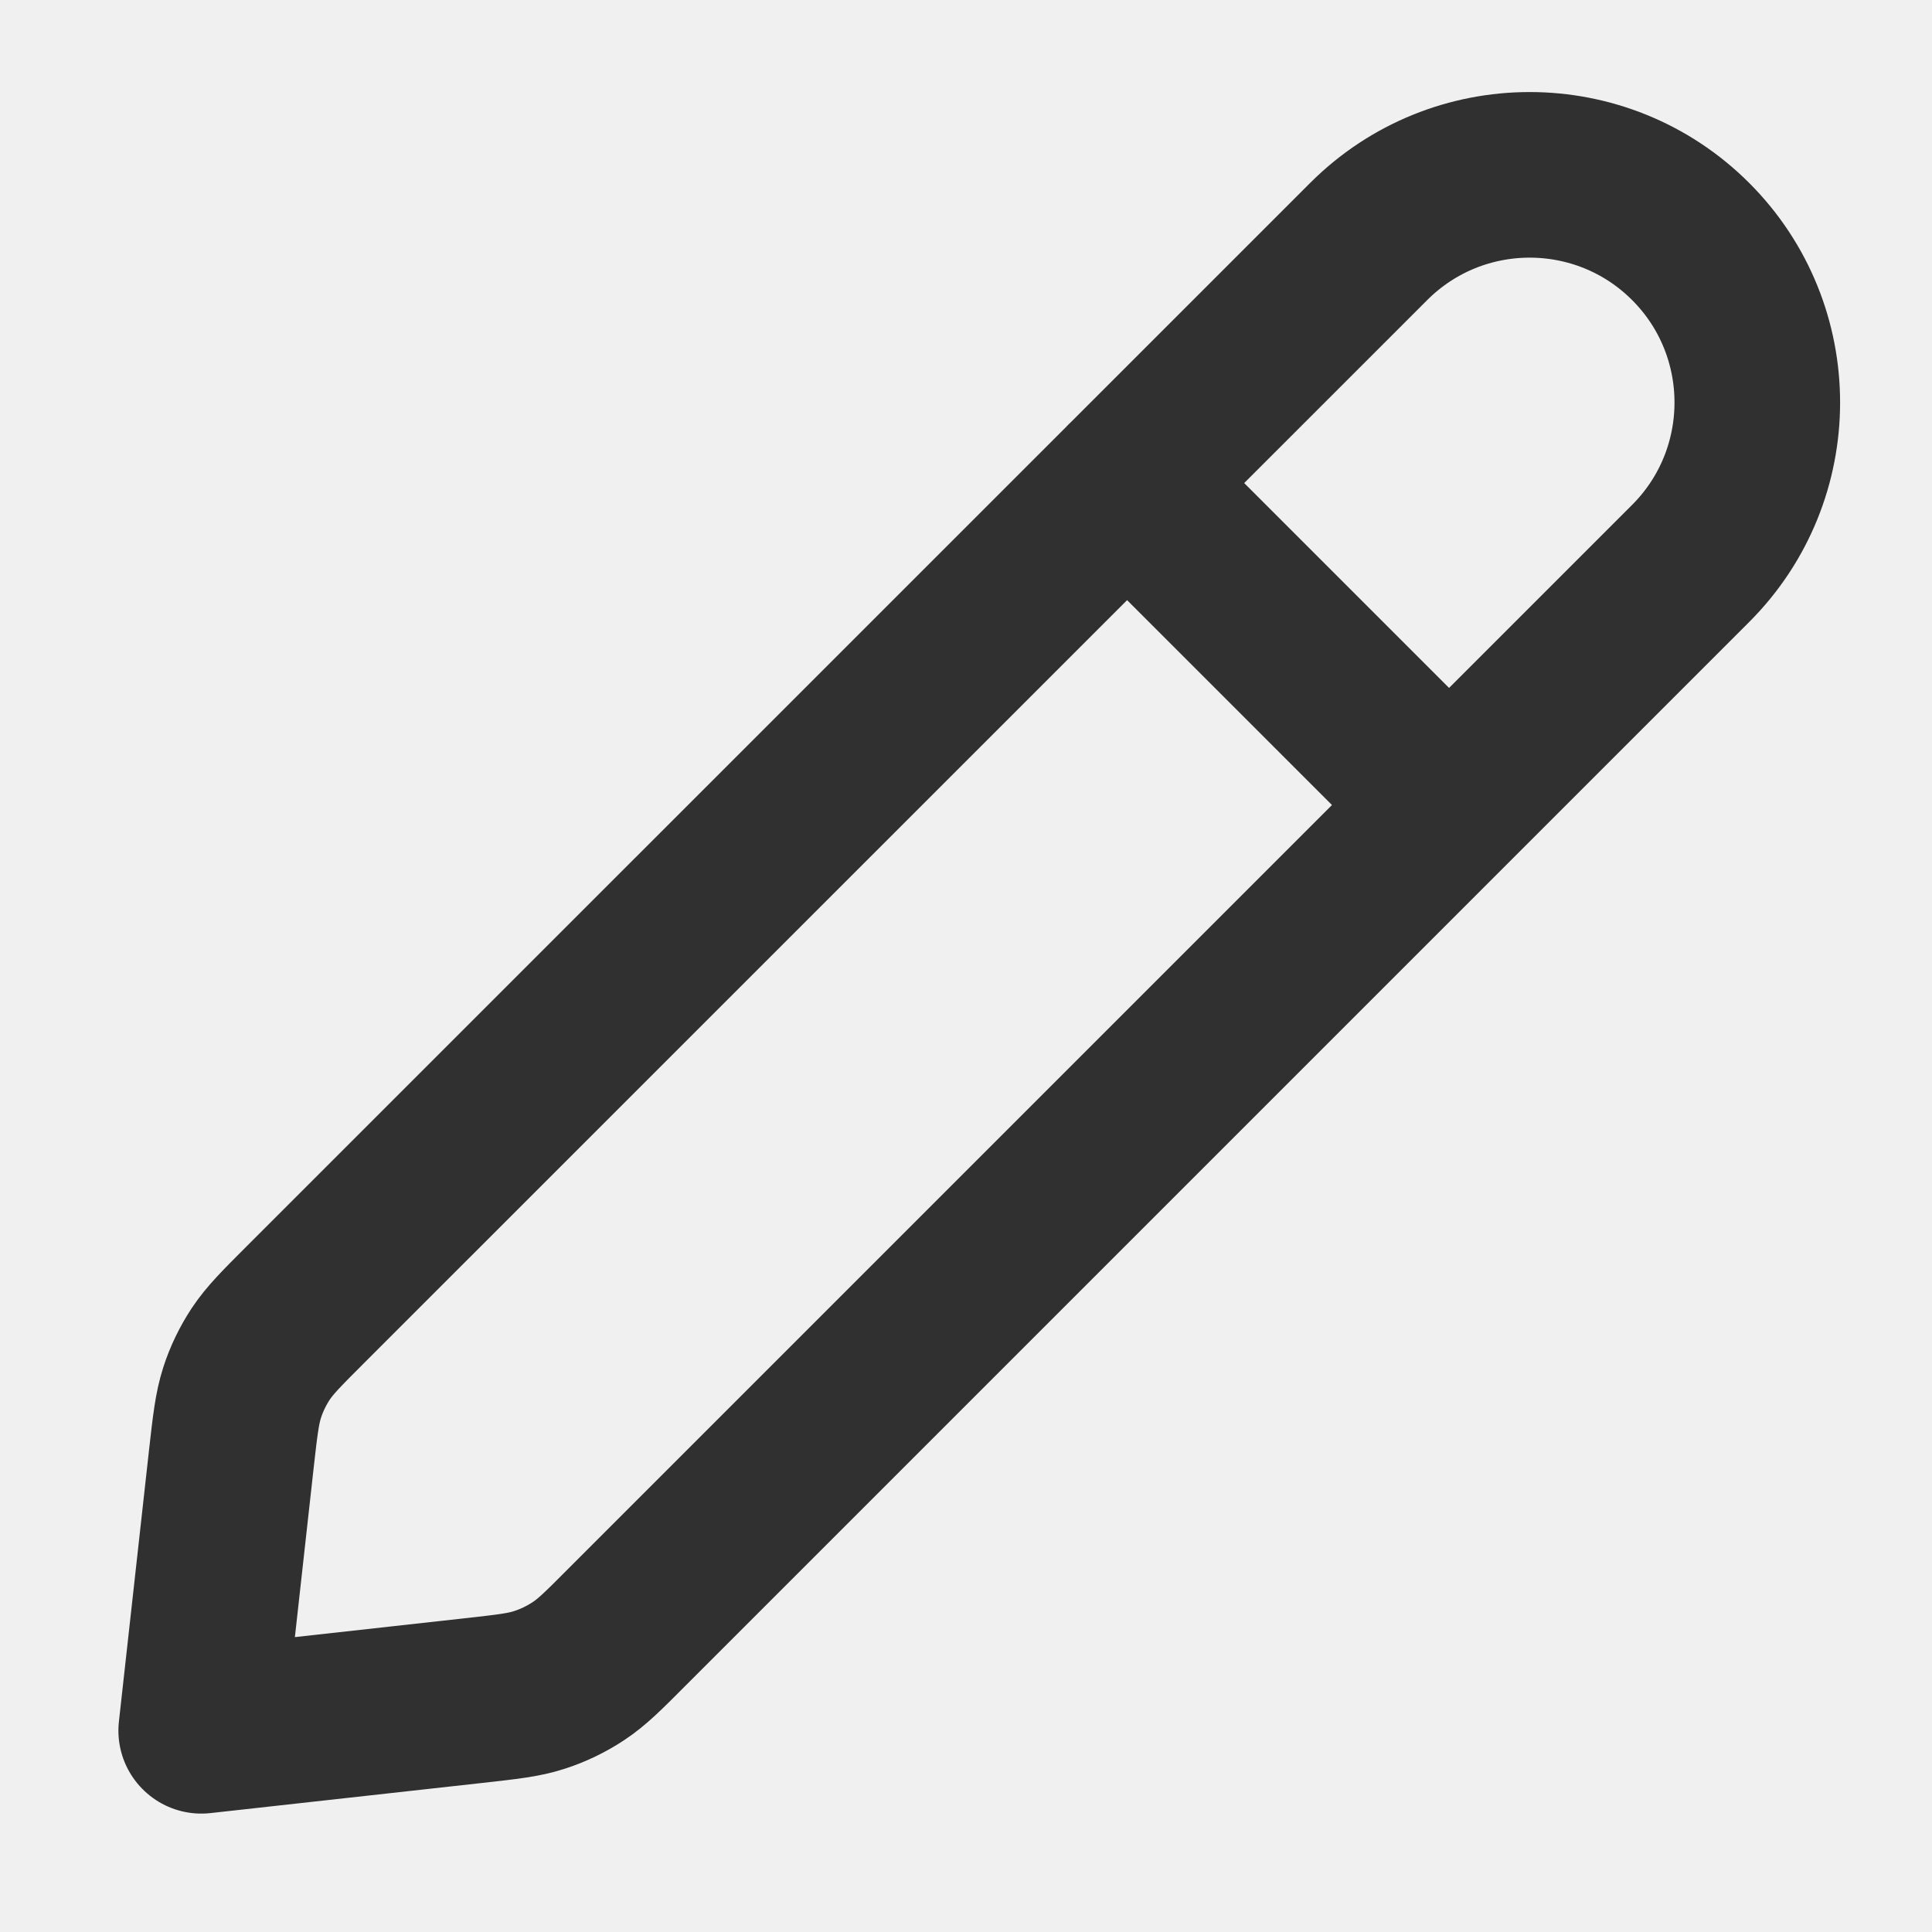
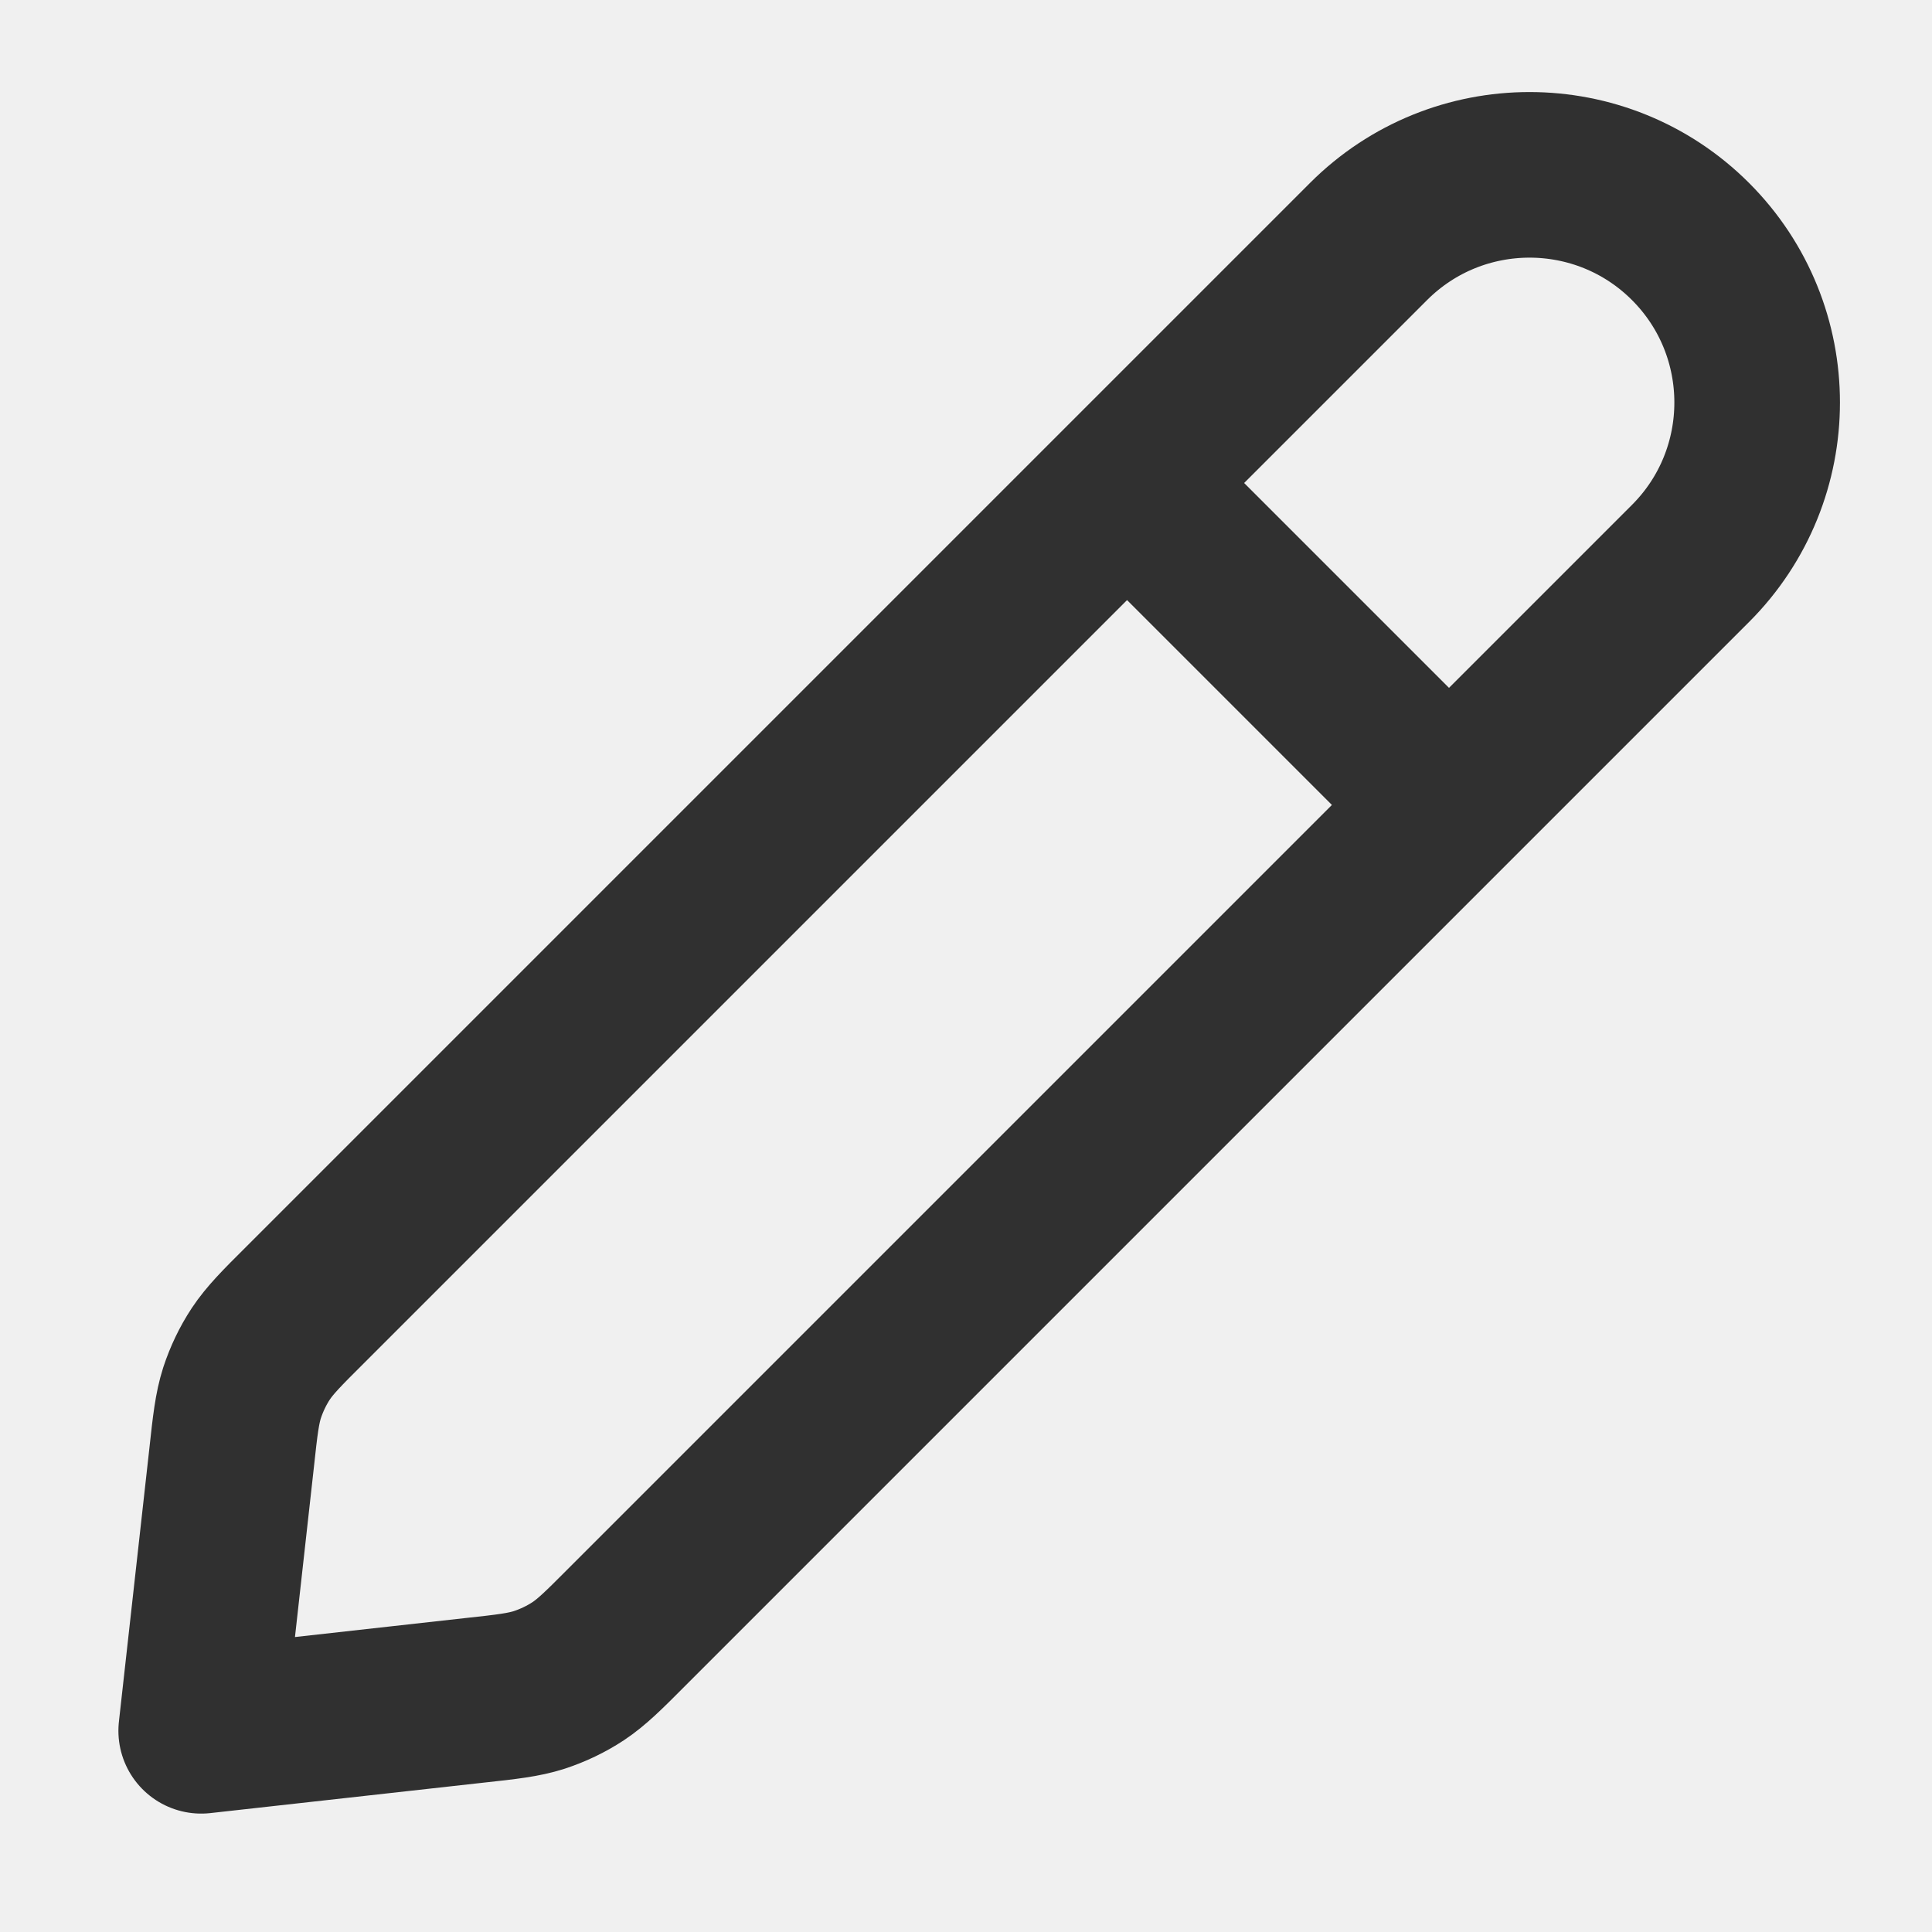
- <svg xmlns="http://www.w3.org/2000/svg" width="14" height="14" fill="none">
-   <g clip-path="url(#a)">
-     <path d="M10.5 5.833 8.167 3.5m-6.708 9.042 1.974-.219c.241-.027.362-.04.475-.077.1-.032.195-.078.283-.136.099-.065.185-.151.356-.323l7.704-7.704c.644-.644.644-1.689 0-2.333-.644-.644-1.689-.644-2.333 0L2.213 9.454c-.172.172-.257.257-.323.356-.058.088-.104.183-.136.283-.036.113-.05.233-.077.474l-.219 1.974Z" stroke="#000" stroke-opacity=".8" stroke-width="1.2" stroke-linecap="round" stroke-linejoin="round" />
+ <svg xmlns="http://www.w3.org/2000/svg" width="14" height="14" viewBox="0 0 14 14" fill="none">
+   <g clip-path="url(#clip0_37400_43)">
+     <path d="M10.5 5.833L8.167 3.5M1.458 12.542L3.433 12.322C3.674 12.296 3.794 12.282 3.907 12.246C4.007 12.213 4.102 12.168 4.19 12.11C4.289 12.044 4.375 11.959 4.546 11.787L12.25 4.083C12.894 3.439 12.894 2.394 12.25 1.75C11.606 1.106 10.561 1.106 9.917 1.75L2.213 9.454C2.041 9.625 1.956 9.711 1.89 9.81C1.832 9.898 1.787 9.993 1.754 10.093C1.718 10.206 1.704 10.326 1.678 10.568L1.458 12.542Z" stroke="black" stroke-opacity="0.8" stroke-width="1.2" stroke-linecap="round" stroke-linejoin="round" />
  </g>
  <defs>
-     <clipPath id="a">
-       <path fill="#fff" d="M0 0h14v14H0z" />
+     <clipPath id="clip0_37400_43">
+       <rect width="14" height="14" fill="white" />
    </clipPath>
  </defs>
</svg>
